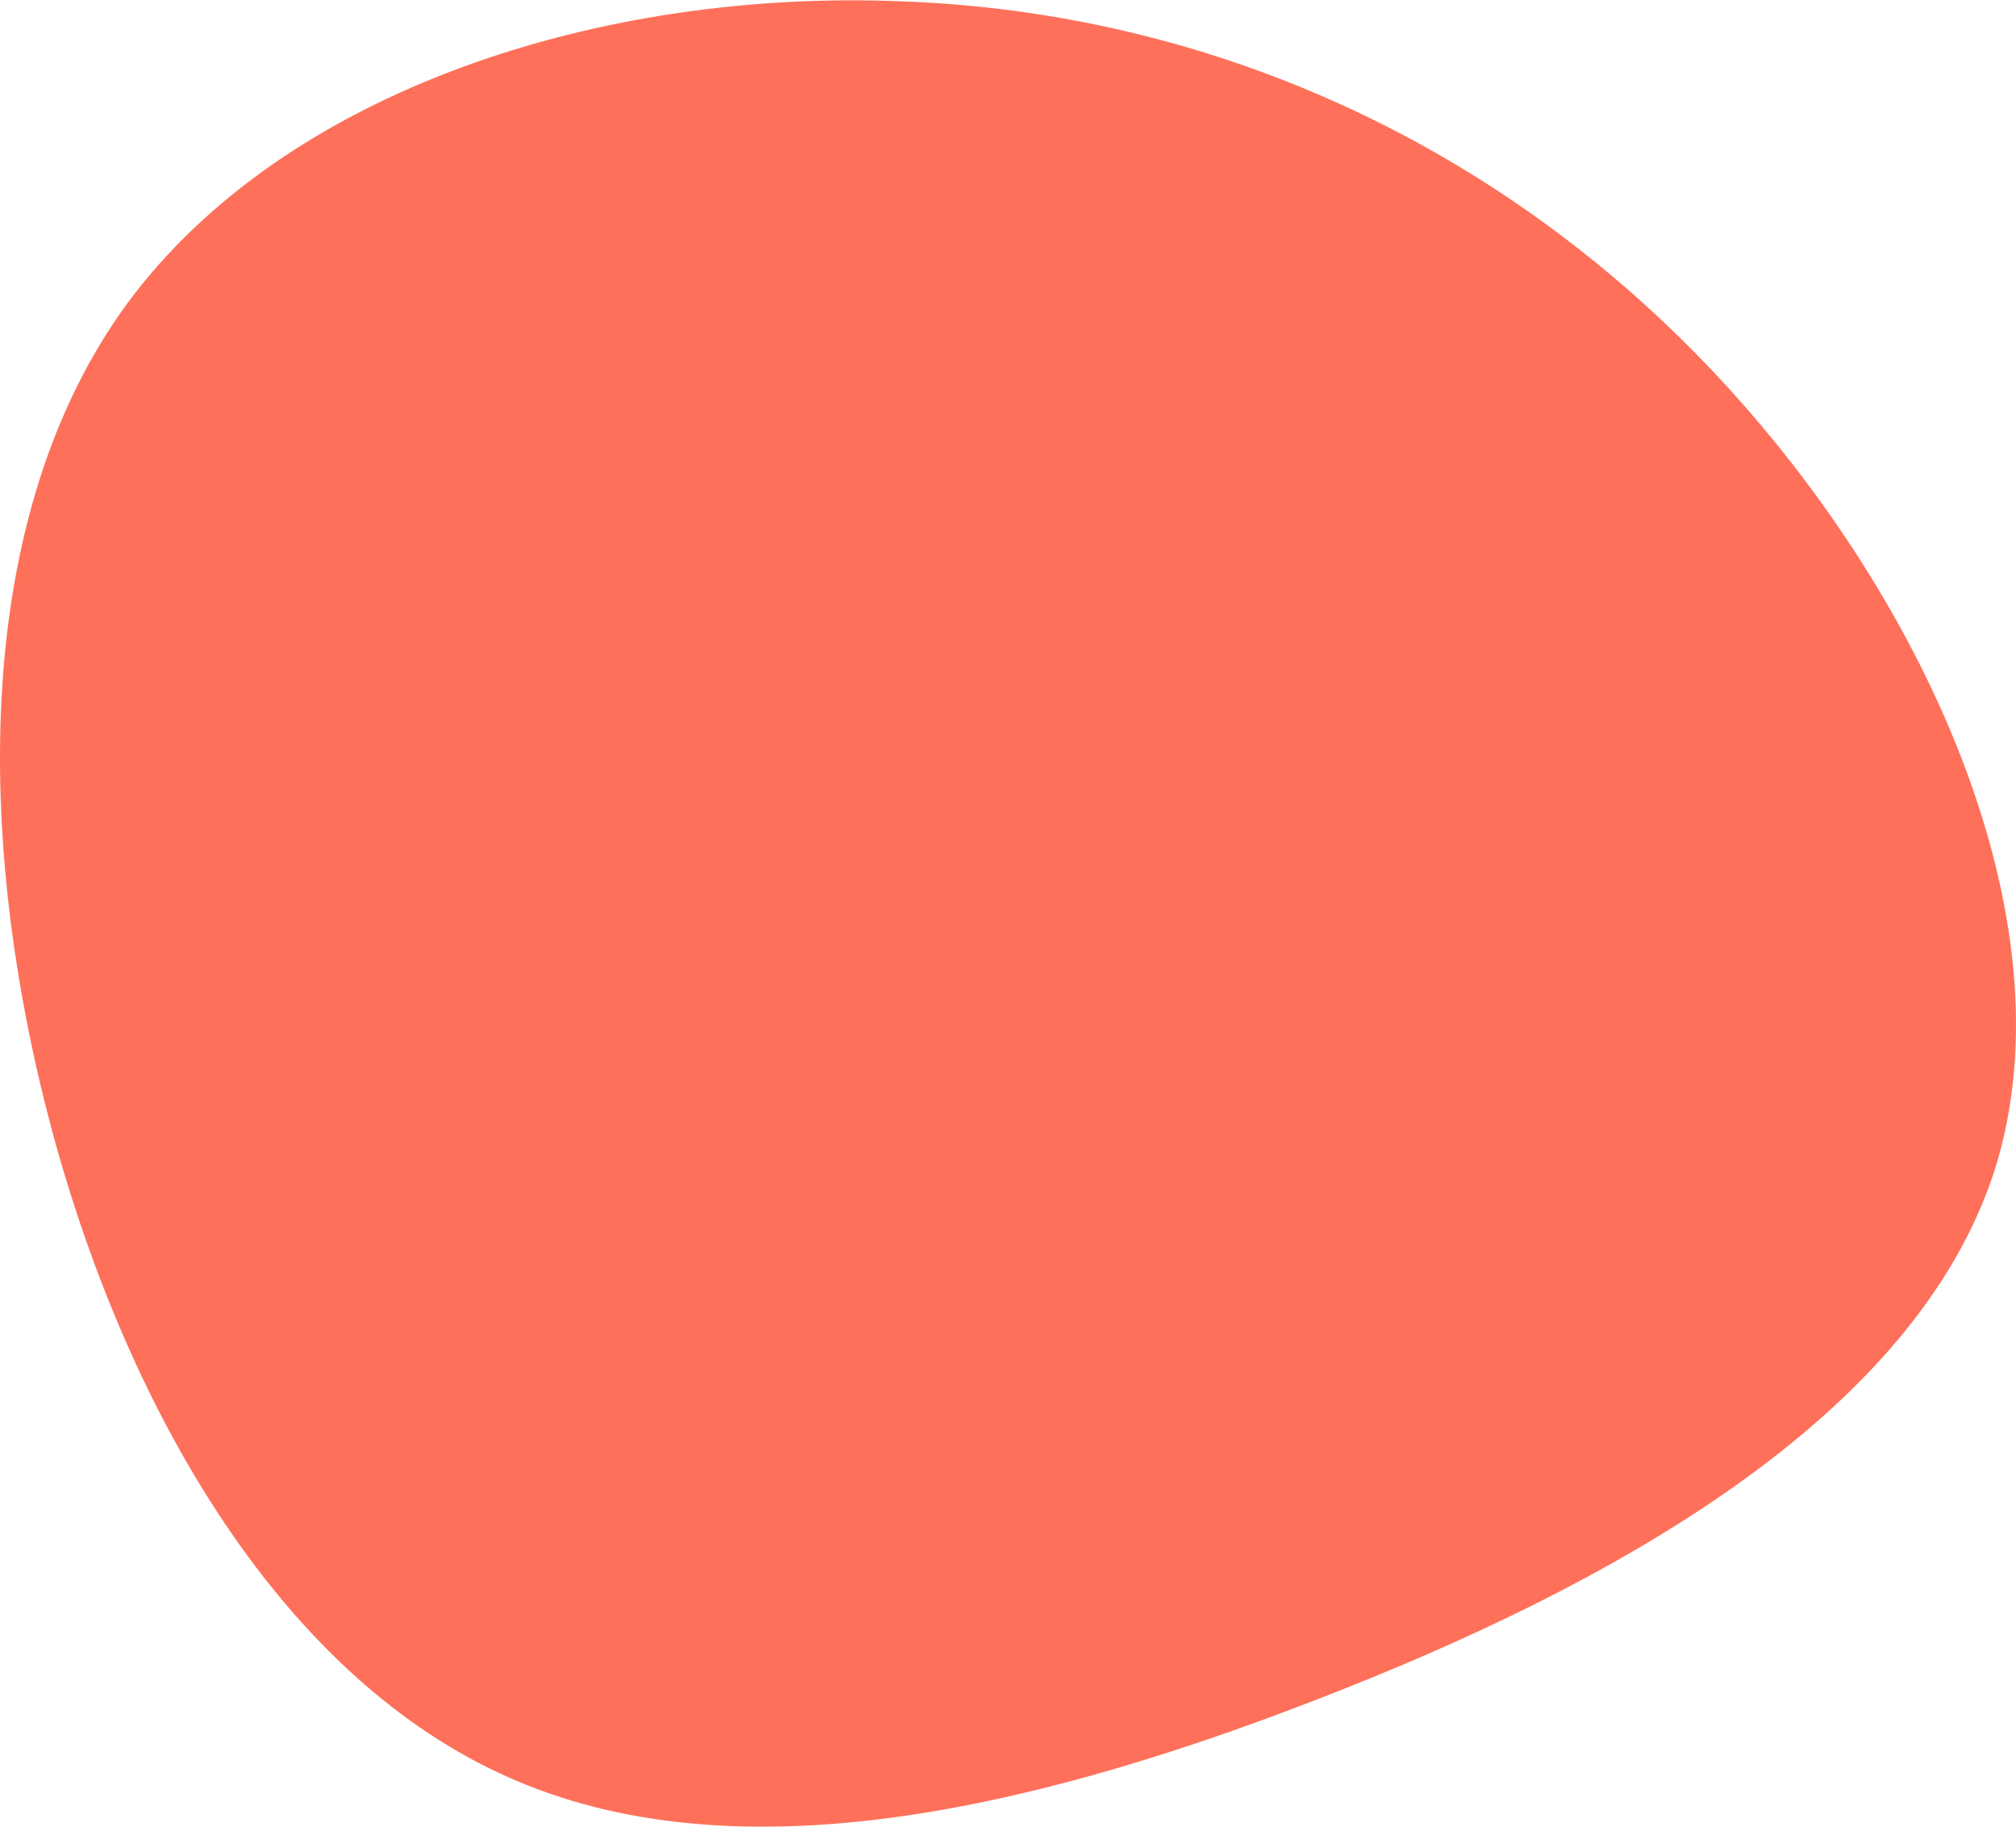
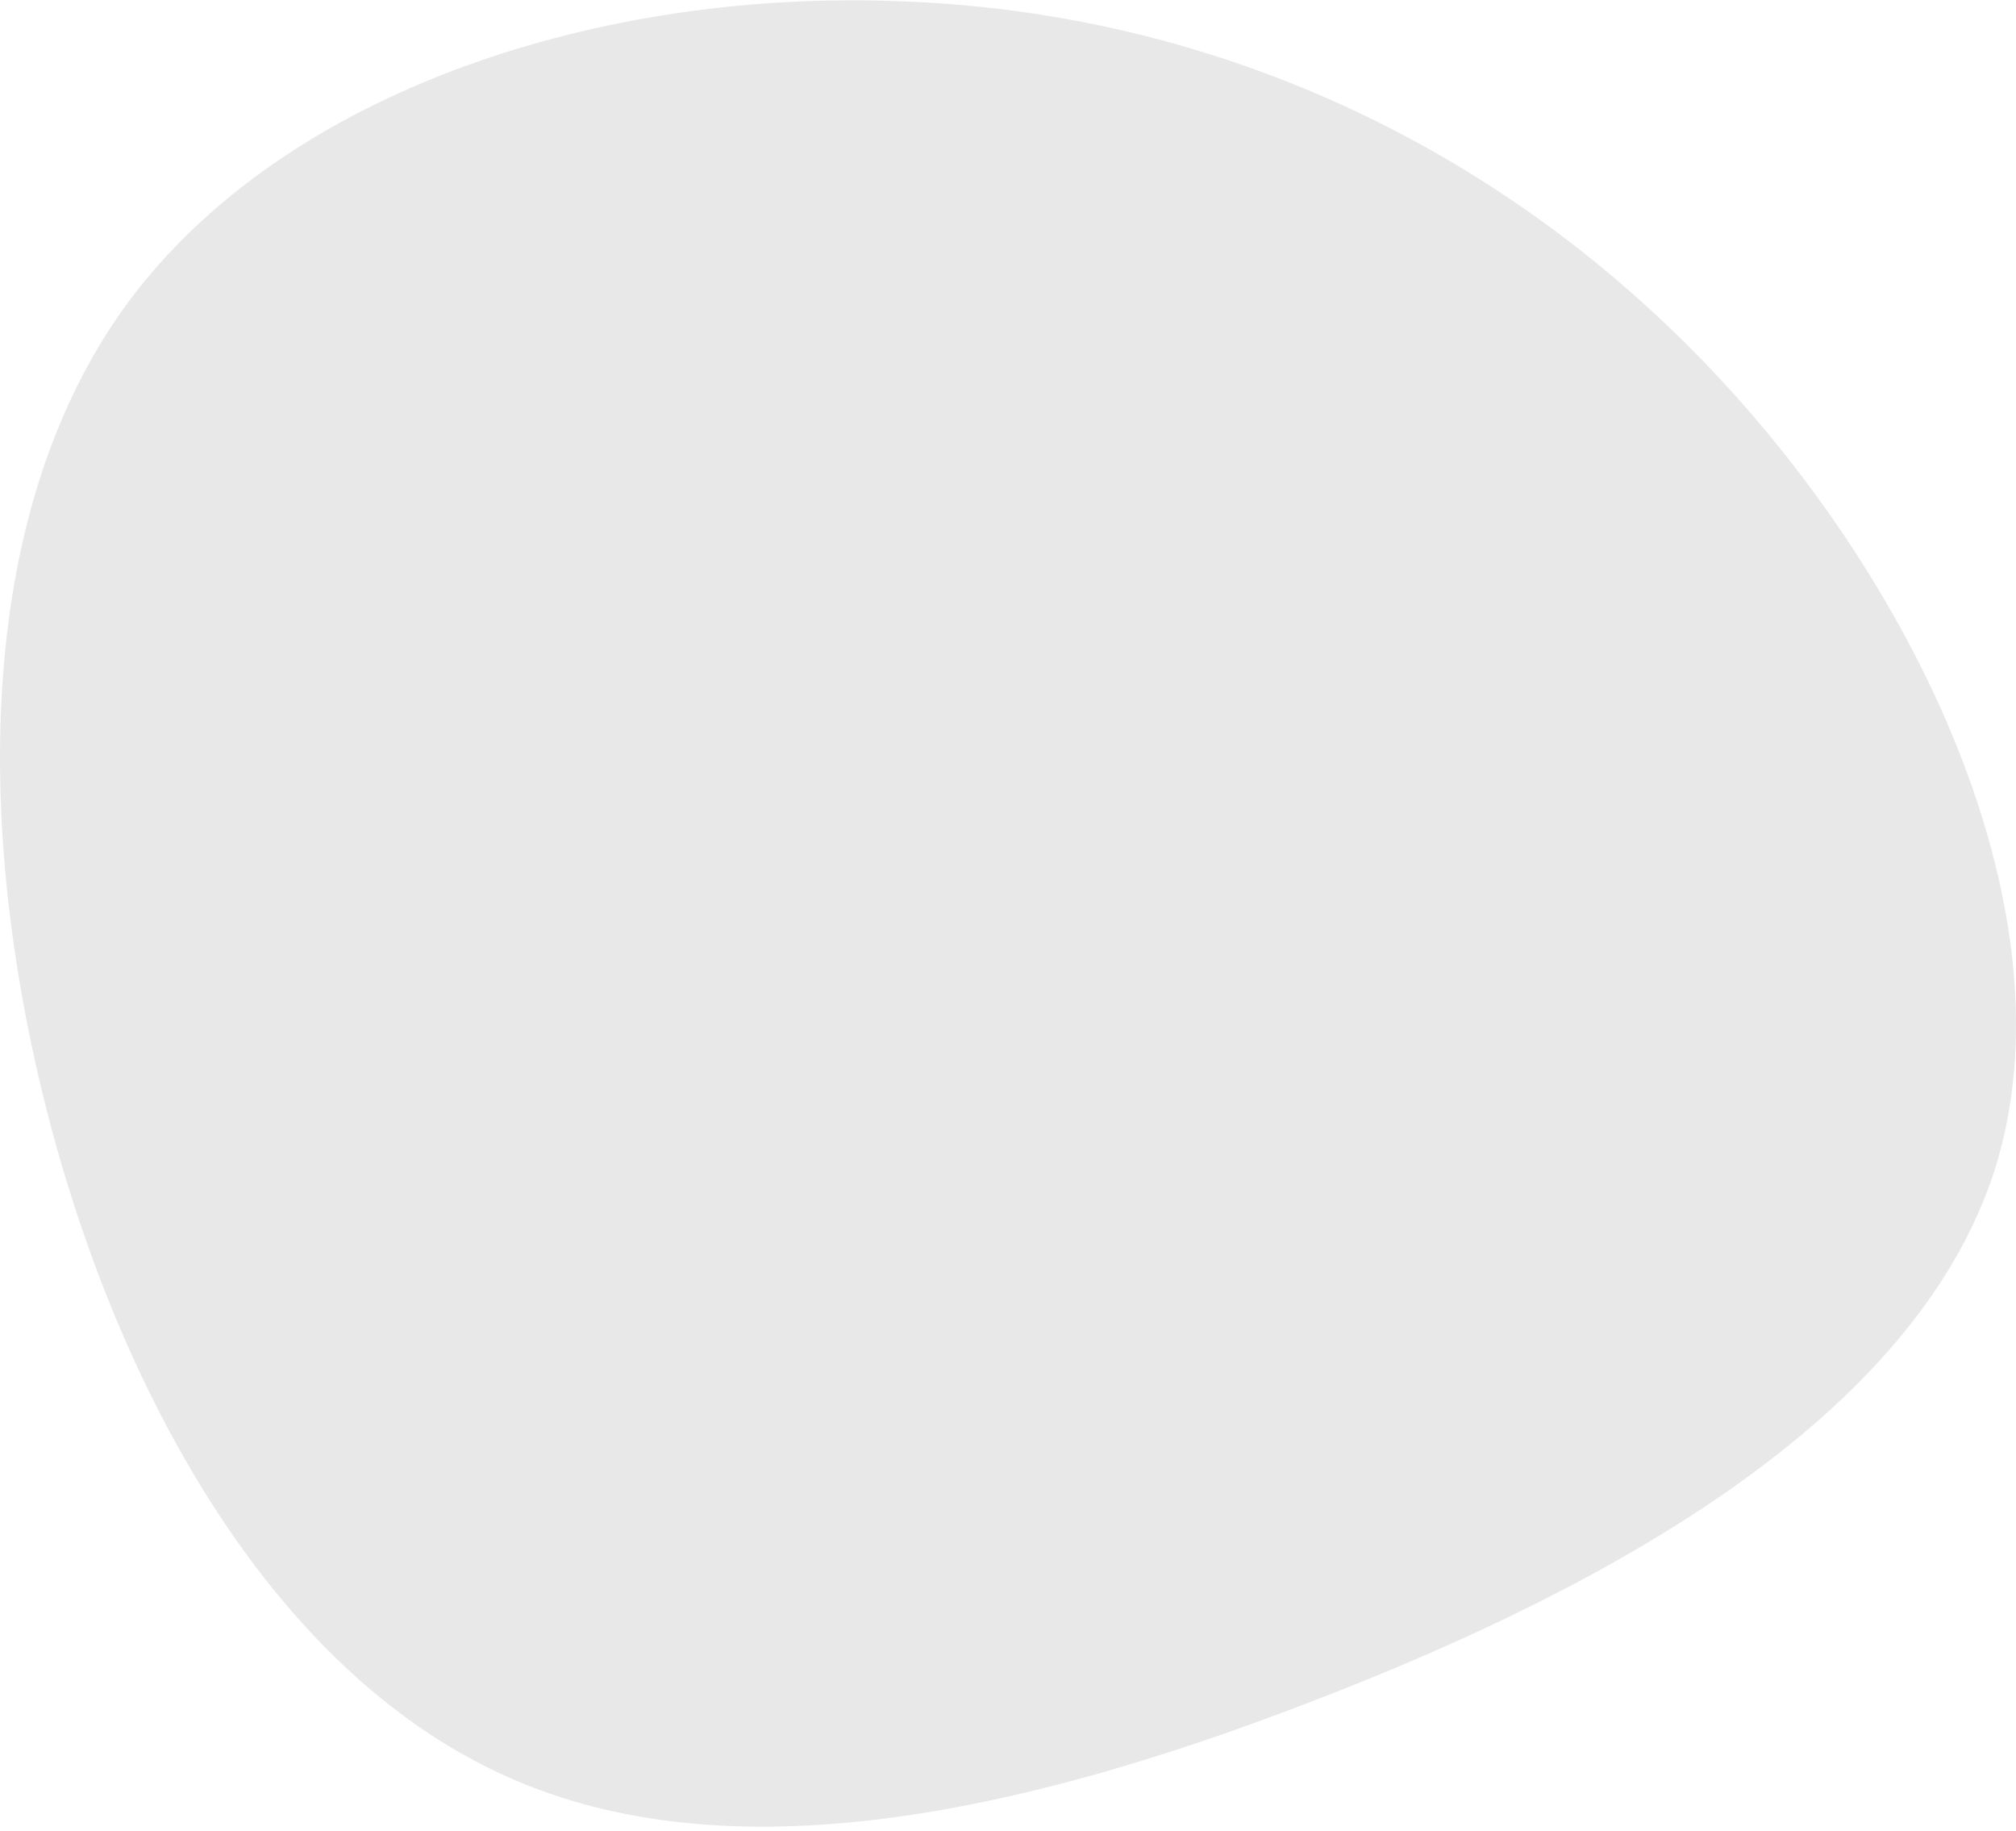
<svg xmlns="http://www.w3.org/2000/svg" width="509" height="462" viewBox="0 0 509 462" fill="none">
-   <path d="M430.684 91.848C485.587 148.958 523.332 231.872 503.773 294.831C483.871 357.79 406.664 400.451 331.516 429.351C256.711 458.25 183.965 473.388 128.376 448.617C72.444 423.846 32.983 358.822 13.081 285.198C-6.478 211.917 -7.165 130.036 32.297 76.366C72.101 22.695 151.71 -2.763 227.544 0.333C303.722 3.085 375.781 34.737 430.684 91.848Z" fill="#FE705A" />
+   <path d="M430.684 91.848C485.587 148.958 523.332 231.872 503.773 294.831C483.871 357.79 406.664 400.451 331.516 429.351C256.711 458.25 183.965 473.388 128.376 448.617C72.444 423.846 32.983 358.822 13.081 285.198C-6.478 211.917 -7.165 130.036 32.297 76.366C72.101 22.695 151.71 -2.763 227.544 0.333C303.722 3.085 375.781 34.737 430.684 91.848Z" fill="#e8e8e8 " />
</svg>
